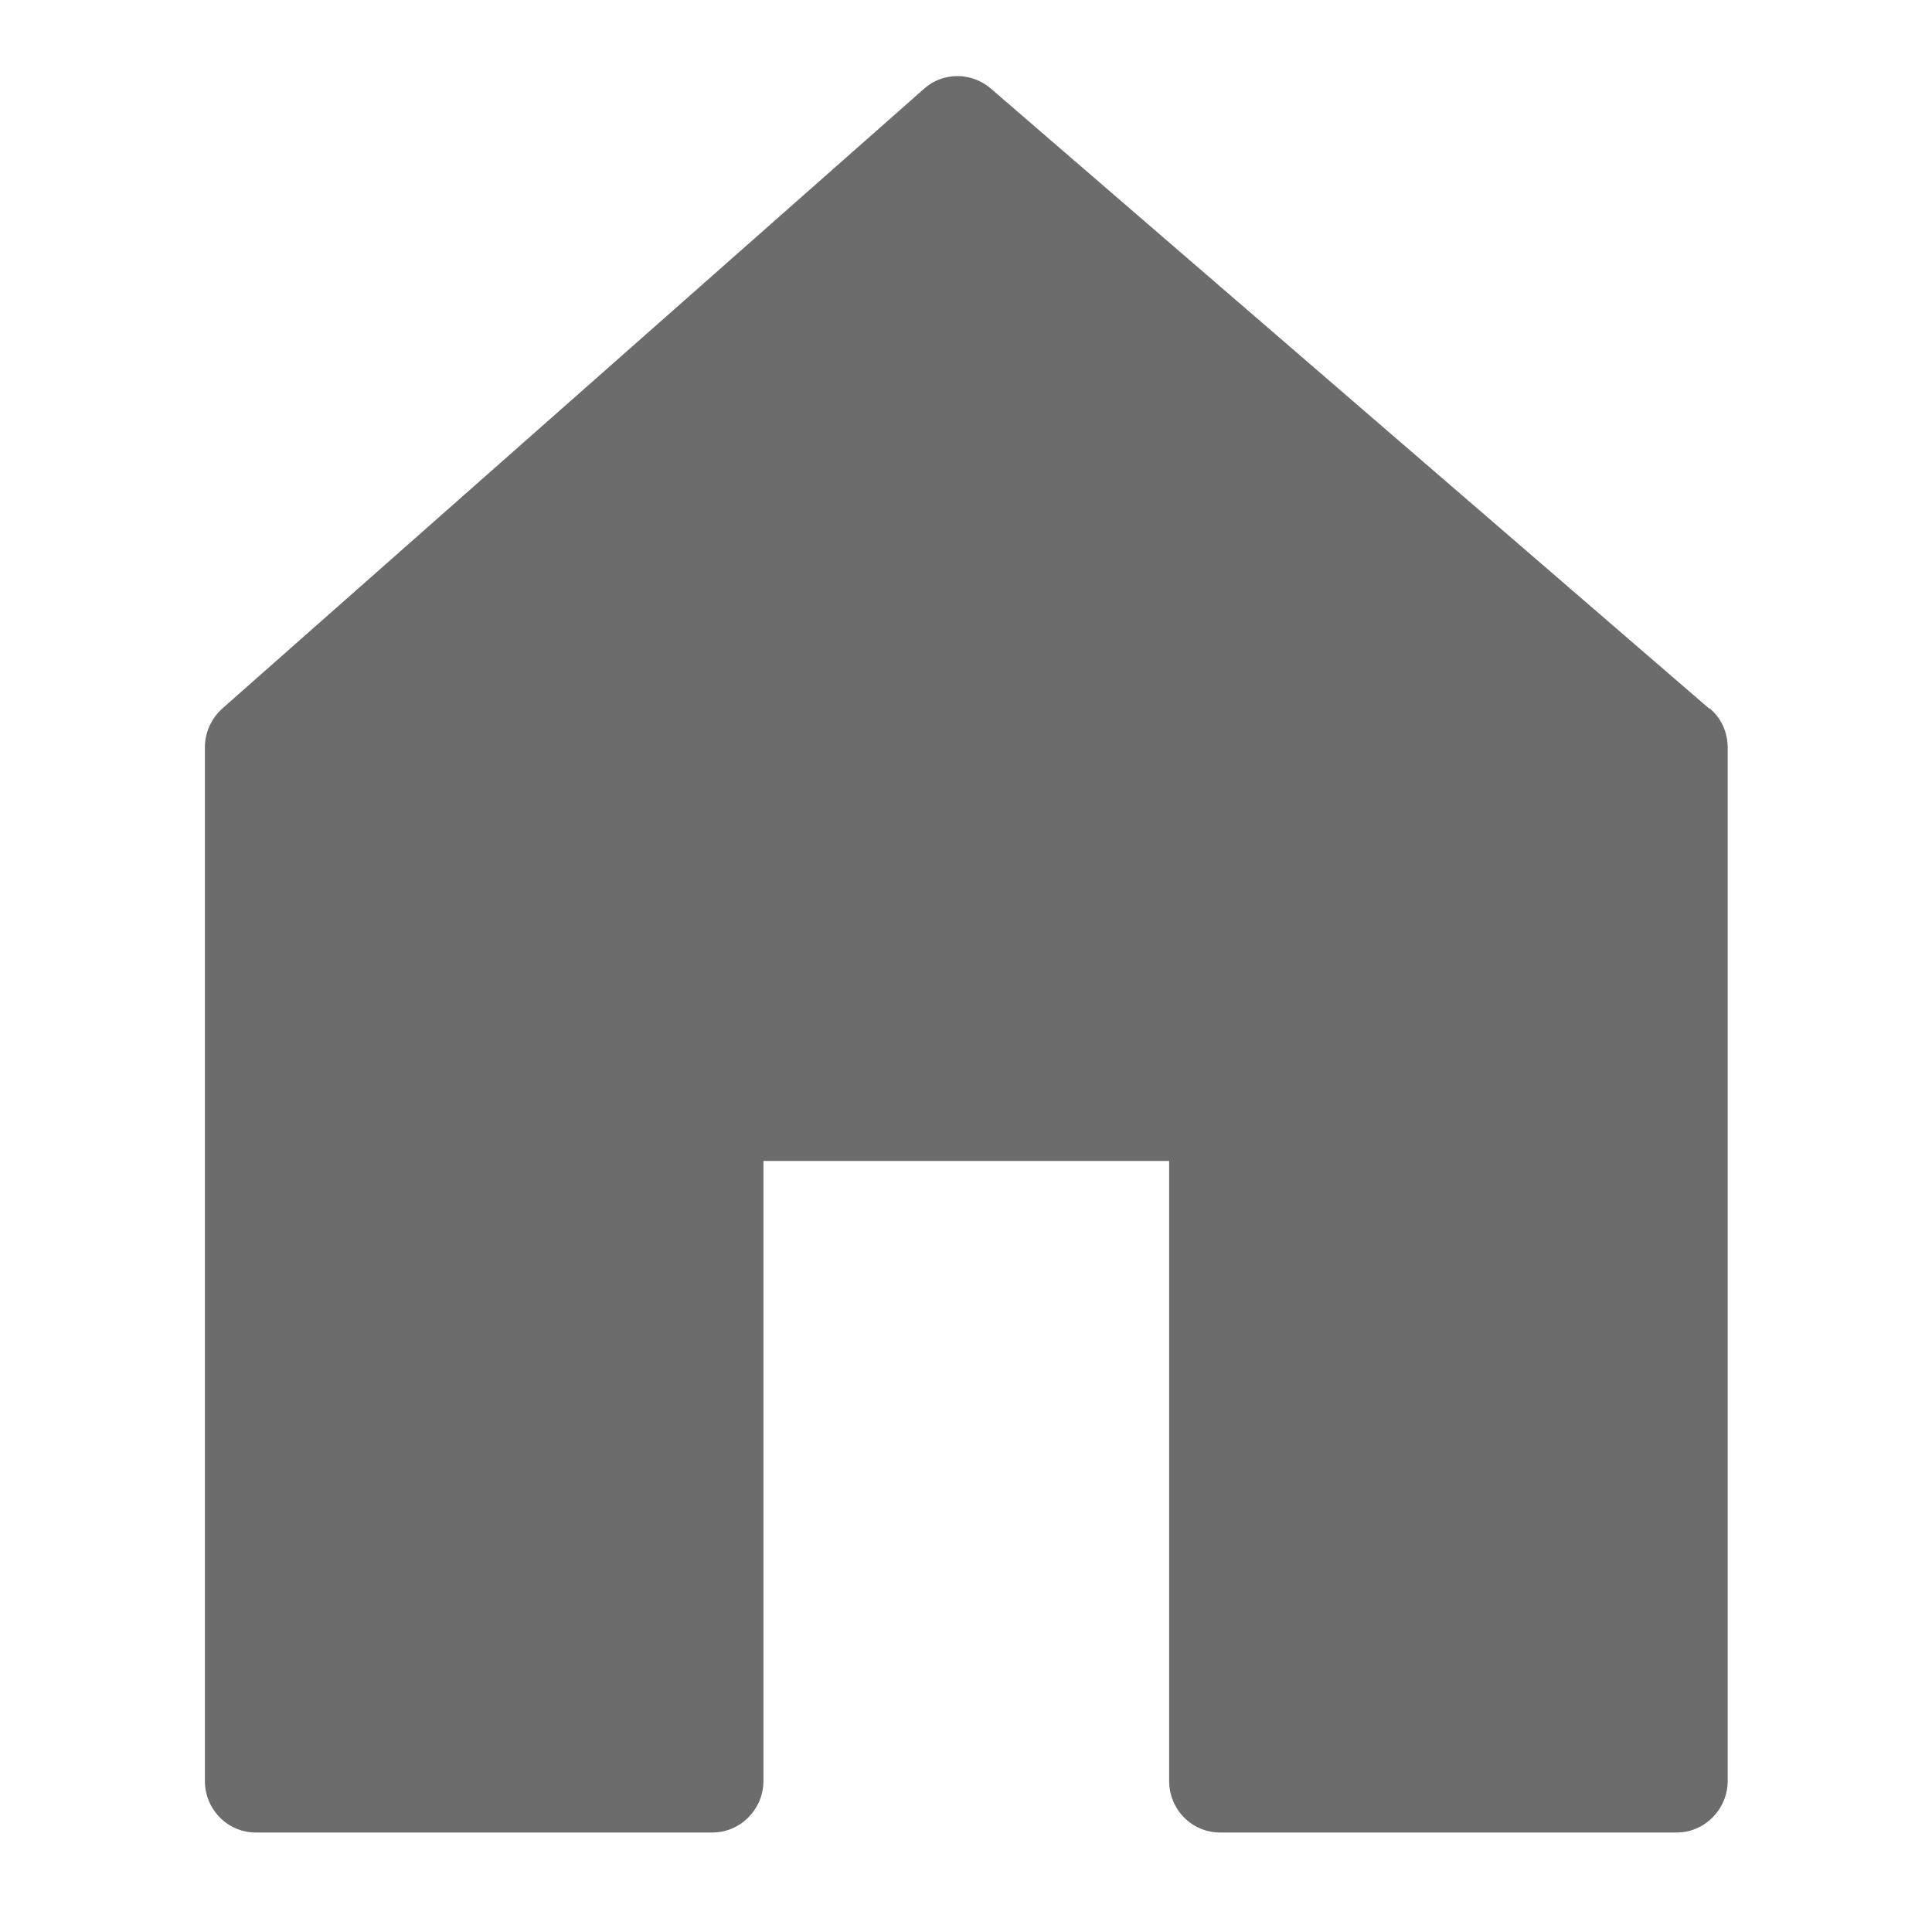
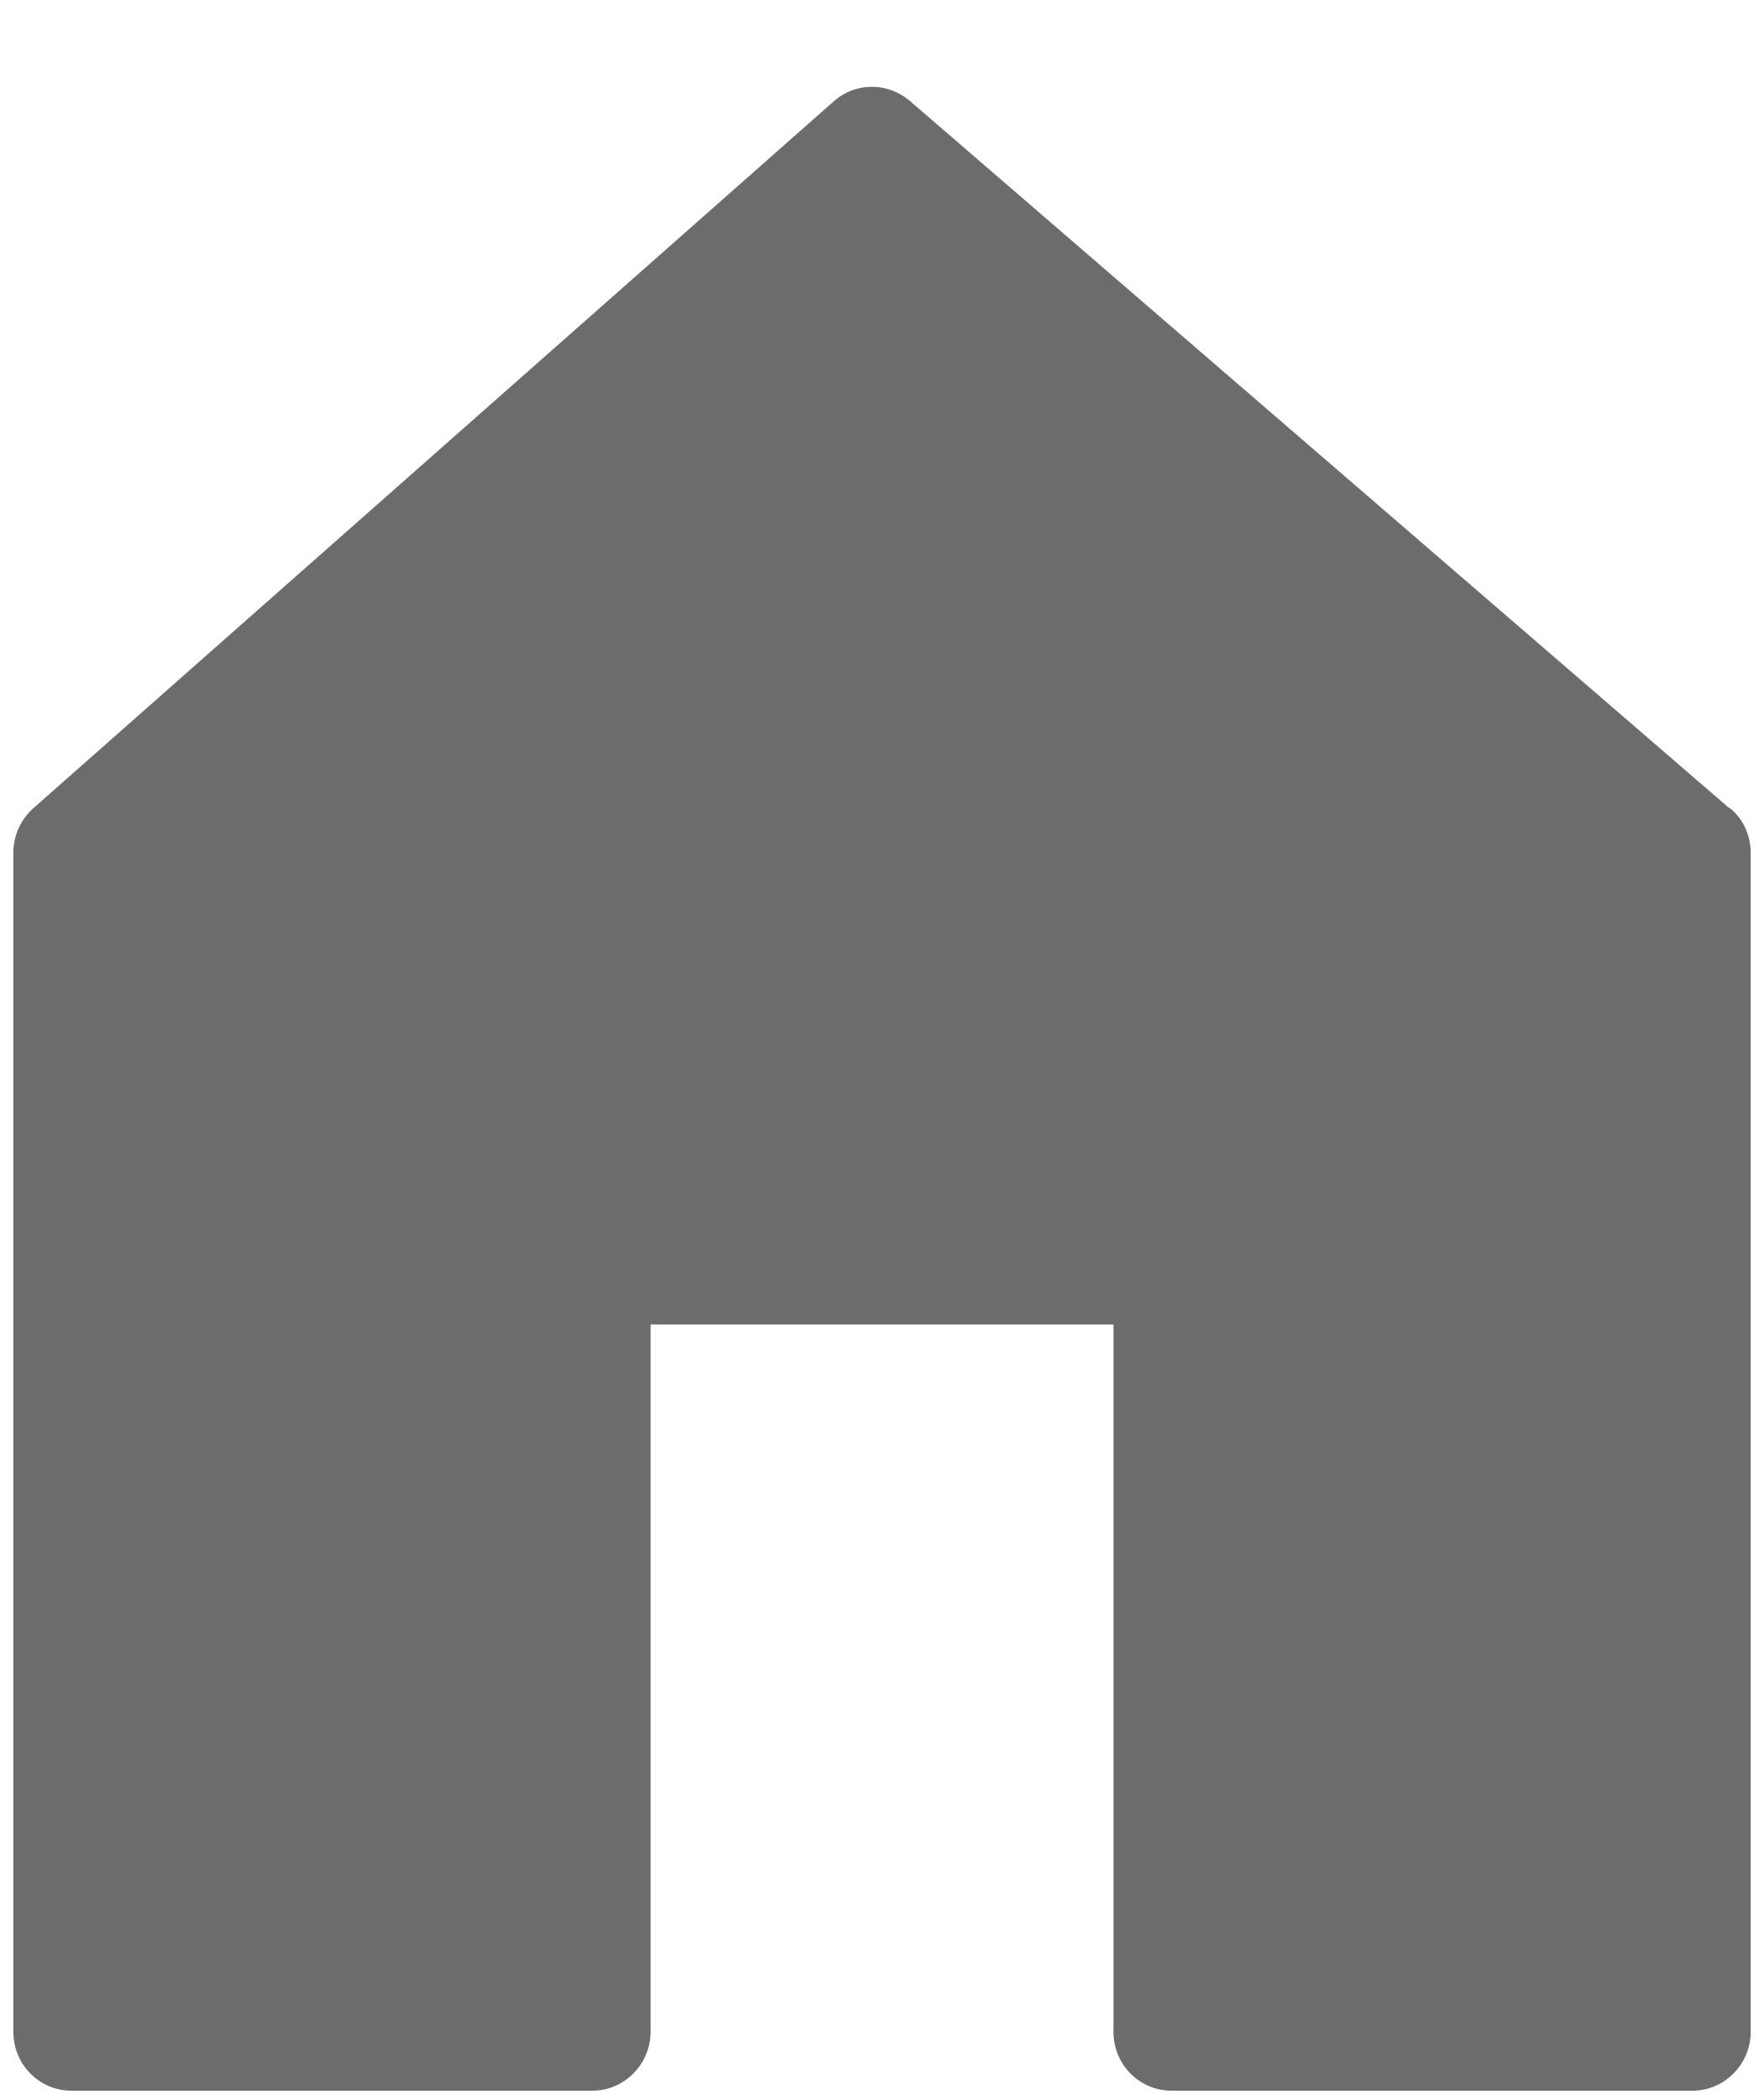
- <svg xmlns="http://www.w3.org/2000/svg" width="20" height="20" viewBox="0 0 20 20" fill="none">
-   <path d="M17.691 7.333L10.255 0.915C10.055 0.745 9.764 0.745 9.57 0.915L2.303 7.333C2.188 7.436 2.121 7.582 2.121 7.739V18.436C2.121 18.733 2.358 18.97 2.648 18.97H7.376C7.667 18.97 7.903 18.727 7.903 18.436V12.018H12.103V18.436C12.103 18.733 12.339 18.97 12.63 18.97H17.358C17.648 18.97 17.885 18.727 17.885 18.436V7.739C17.885 7.582 17.818 7.43 17.697 7.333H17.691Z" fill="#6C6C6C" />
+ <svg xmlns="http://www.w3.org/2000/svg" width="16" height="19" viewBox="0 0 16 19" fill="none">
+   <path d="M15.691 7.333L8.255 0.915C8.055 0.745 7.764 0.745 7.57 0.915L0.303 7.333C0.188 7.436 0.121 7.582 0.121 7.739V18.436C0.121 18.733 0.358 18.97 0.648 18.97H5.376C5.667 18.97 5.903 18.727 5.903 18.436V12.018H10.103V18.436C10.103 18.733 10.339 18.97 10.63 18.97H15.358C15.649 18.97 15.885 18.727 15.885 18.436V7.739C15.885 7.582 15.818 7.43 15.697 7.333H15.691Z" fill="#6C6C6C" />
</svg>
